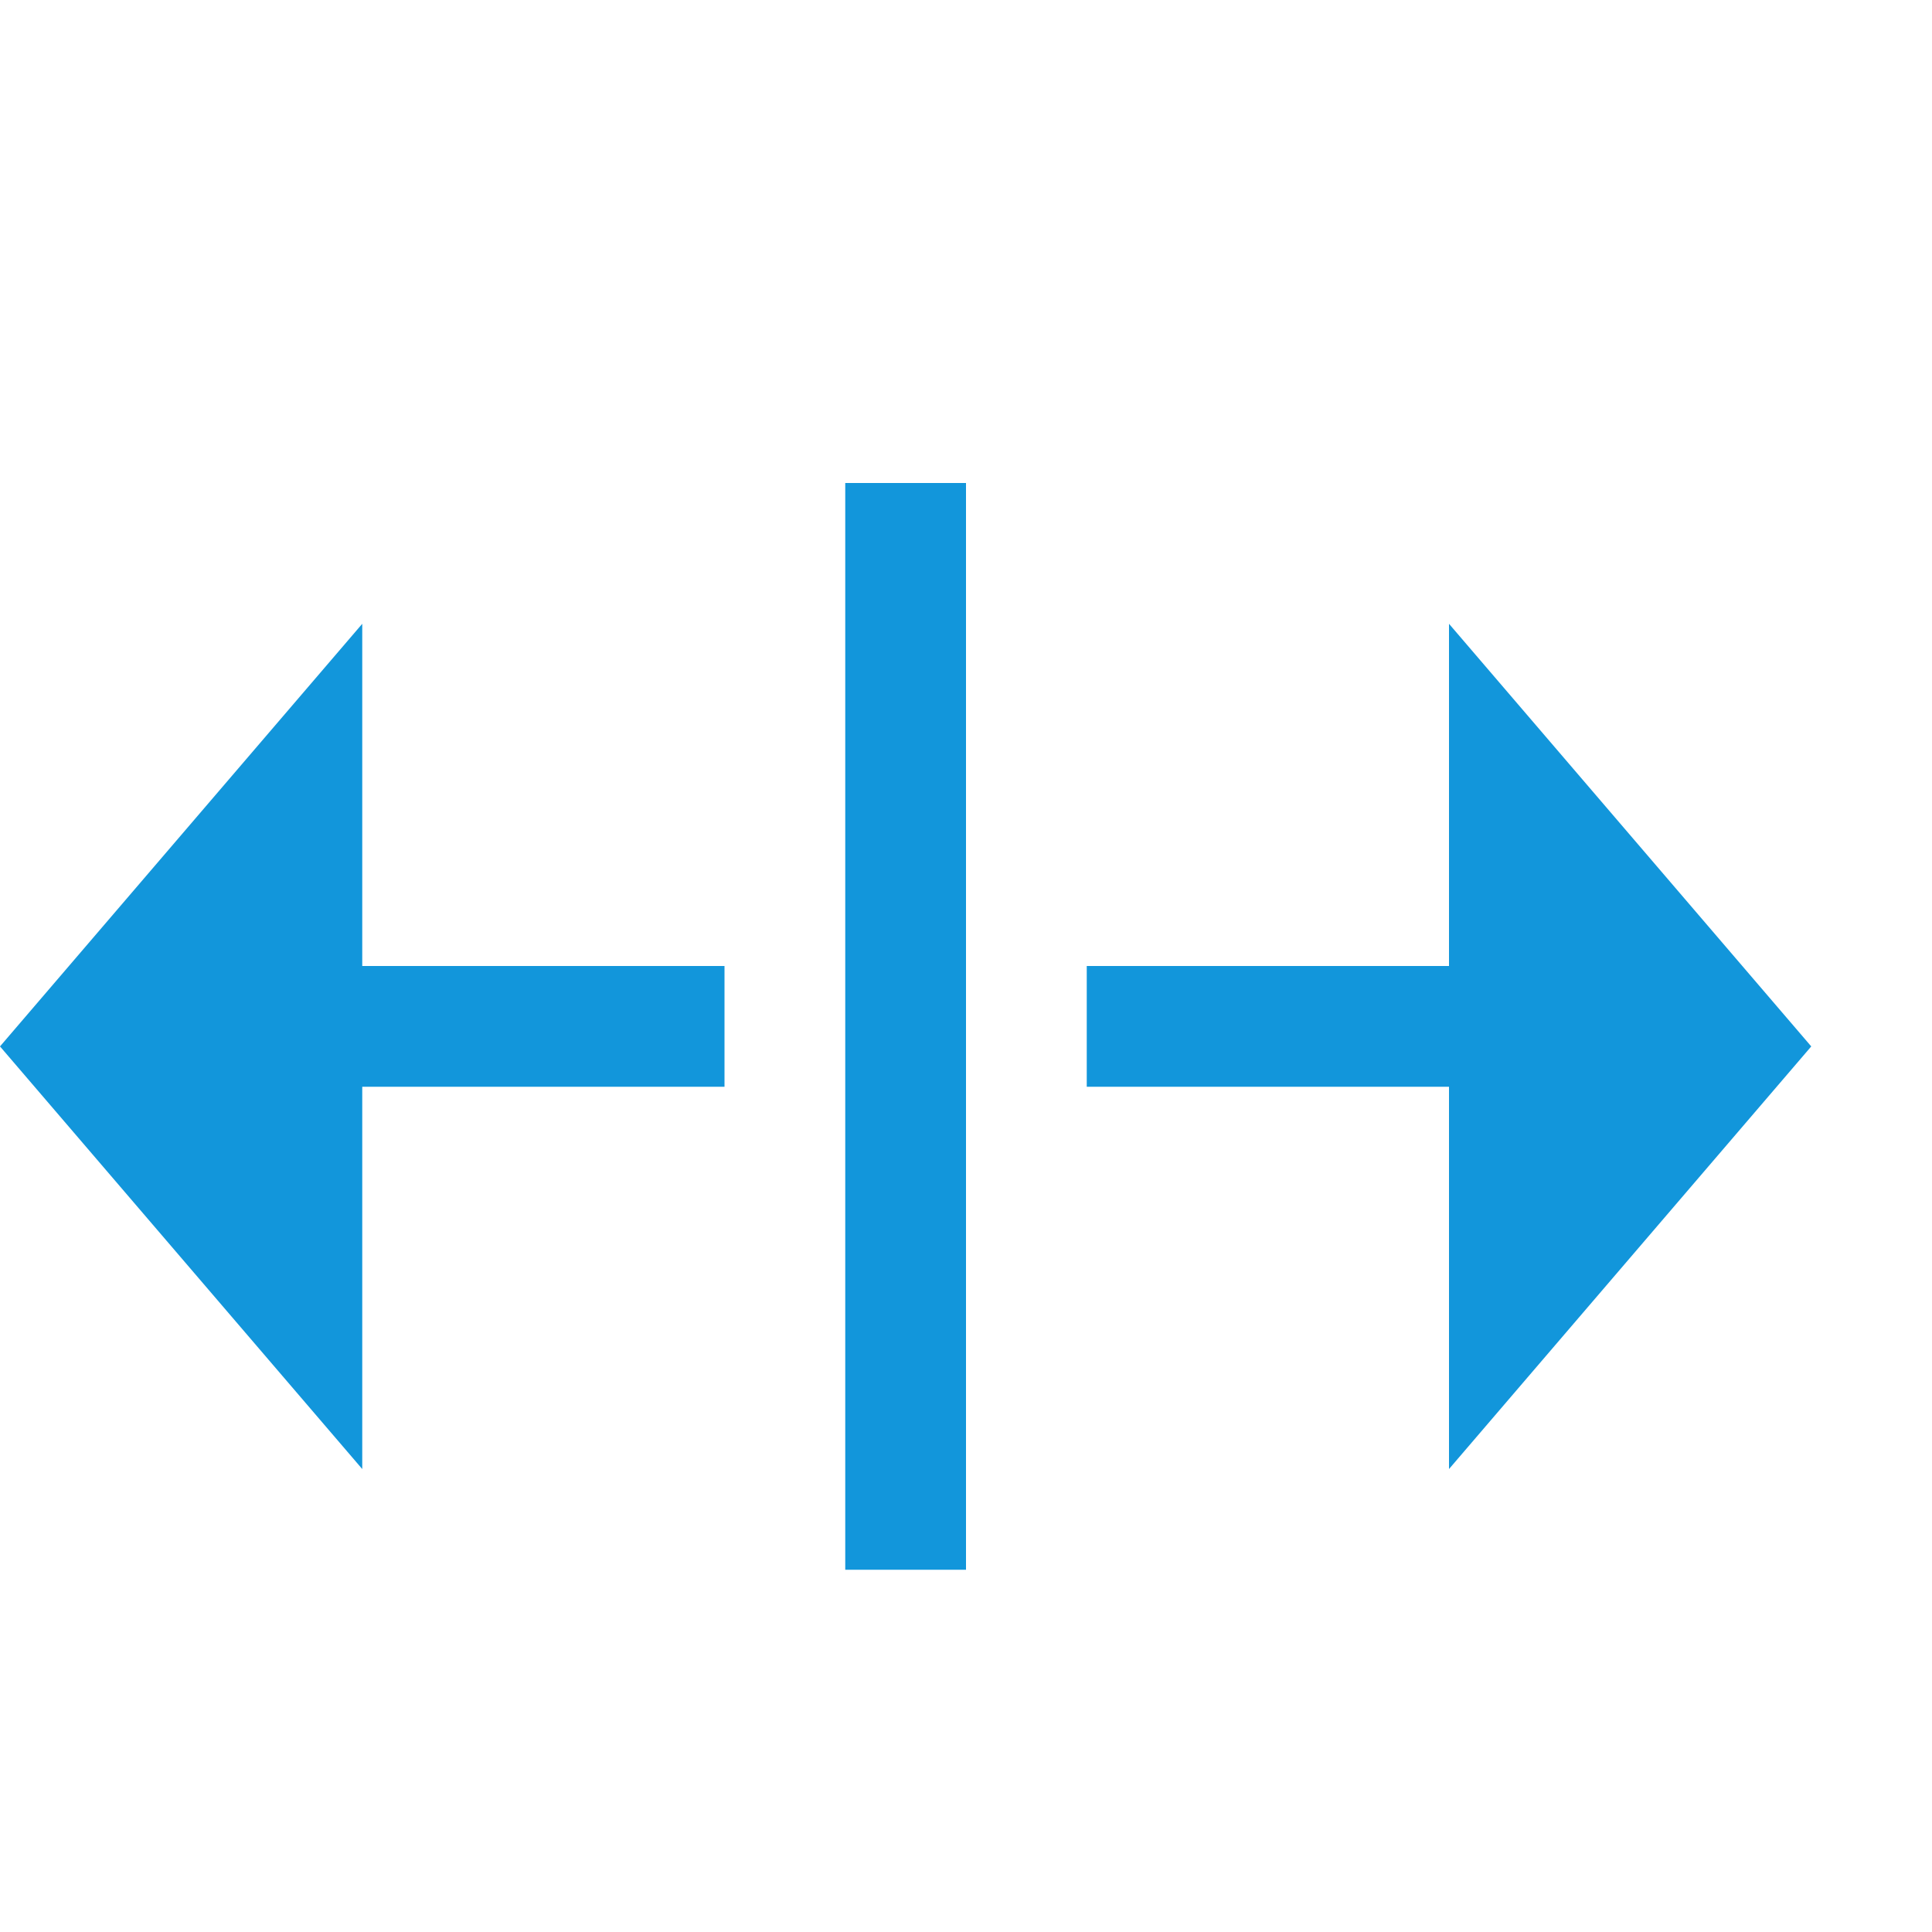
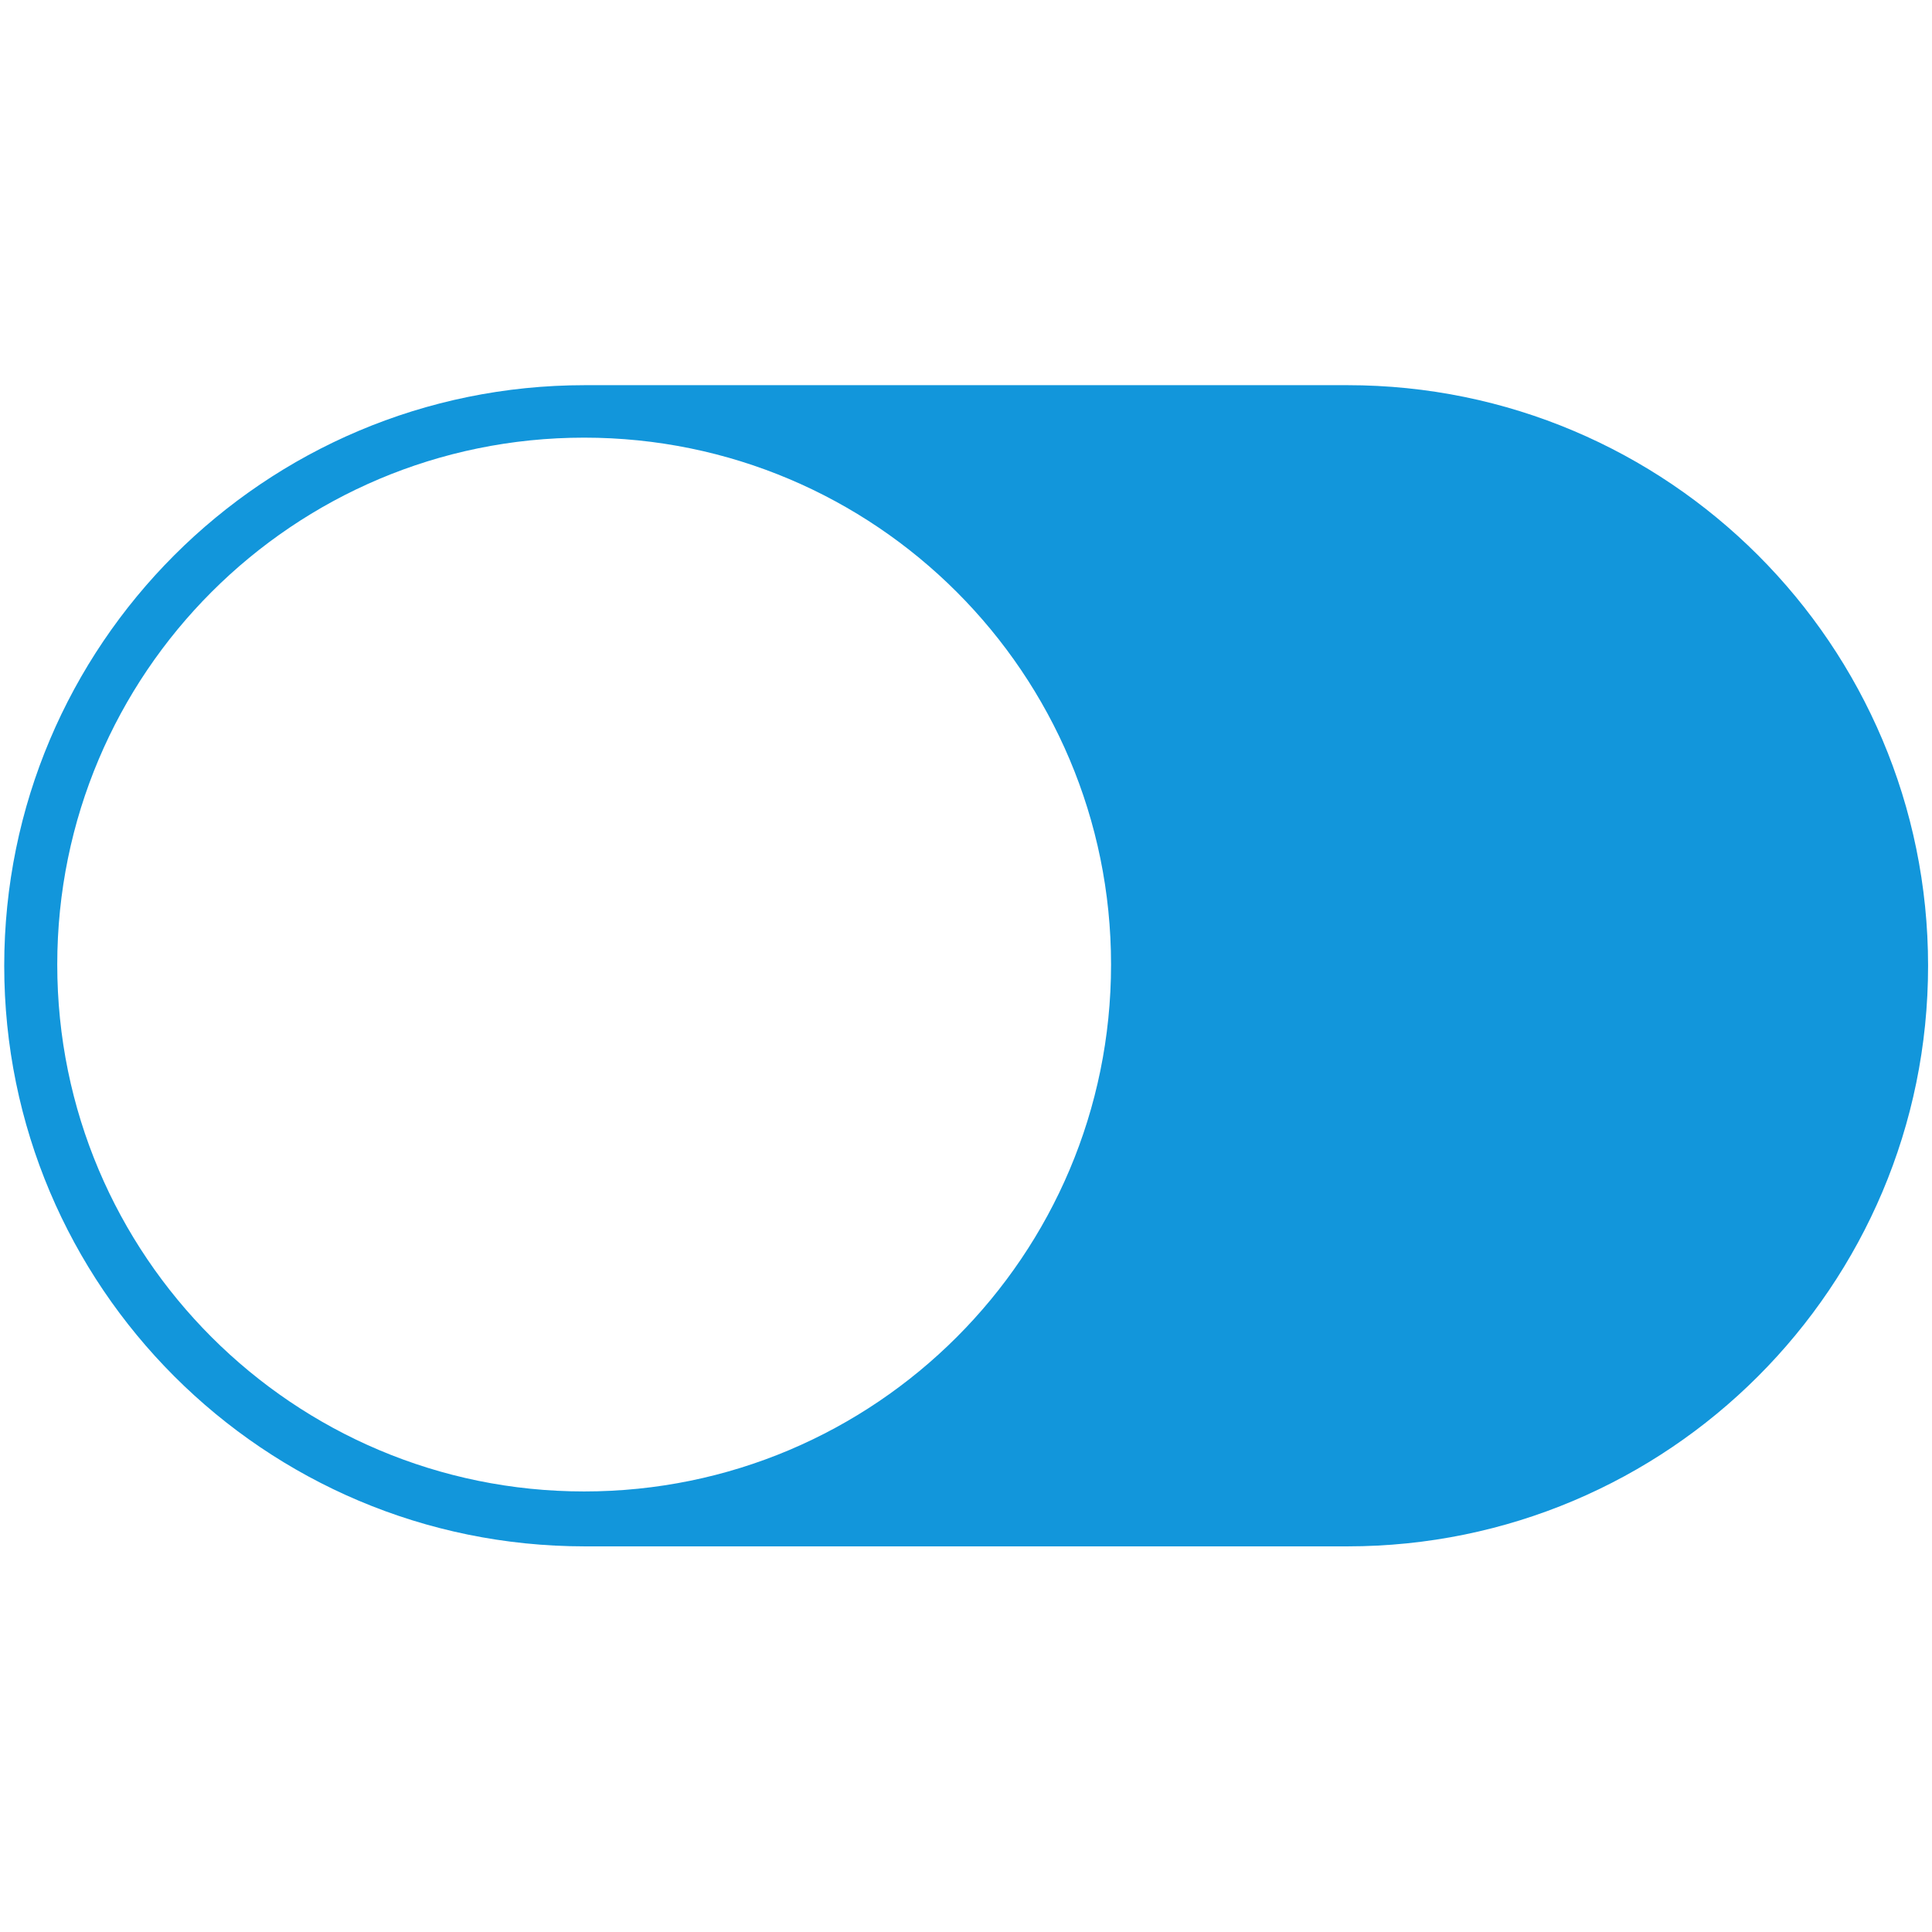
- <svg xmlns="http://www.w3.org/2000/svg" t="1533606543112" class="icon" viewBox="0 0 1024 1024" version="1.1" p-id="10326" height="22" width="22">
-   <path d="M960 554.624 768 330.624 768 512 576 512 576 576 768 576 768 778.624Z" p-id="10327" fill="#1296db" />
-   <path d="M192 330.624 0 554.624 192 778.624 192 576 384 576 384 512 192 512Z" p-id="10328" fill="#1296db" />
-   <path d="M448 256l64 0 0 576-64 0 0-576Z" p-id="10329" fill="#1296db" />
+ <svg xmlns="http://www.w3.org/2000/svg" t="1533552618173" class="icon" viewBox="0 0 1024 1024" version="1.1" p-id="3576" height="48" width="48">
+   <path d="M2.24 511.876c0 169.952 137.77 307.727 307.724 307.727l404.235 0c169.955 0 307.724-137.775 307.724-307.727s-137.77-307.724-307.724-307.724l-404.235 0c-169.955 0-307.724 137.772-307.724 307.724zM30.345 511.229c0-154.236 125.03-279.267 279.269-279.268 154.23 0 279.264 125.03 279.264 279.267 0 154.24-125.035 279.269-279.263 279.269-154.238 0-279.269-125.031-279.269-279.269z" fill="#1296db" p-id="3577" />
</svg>
